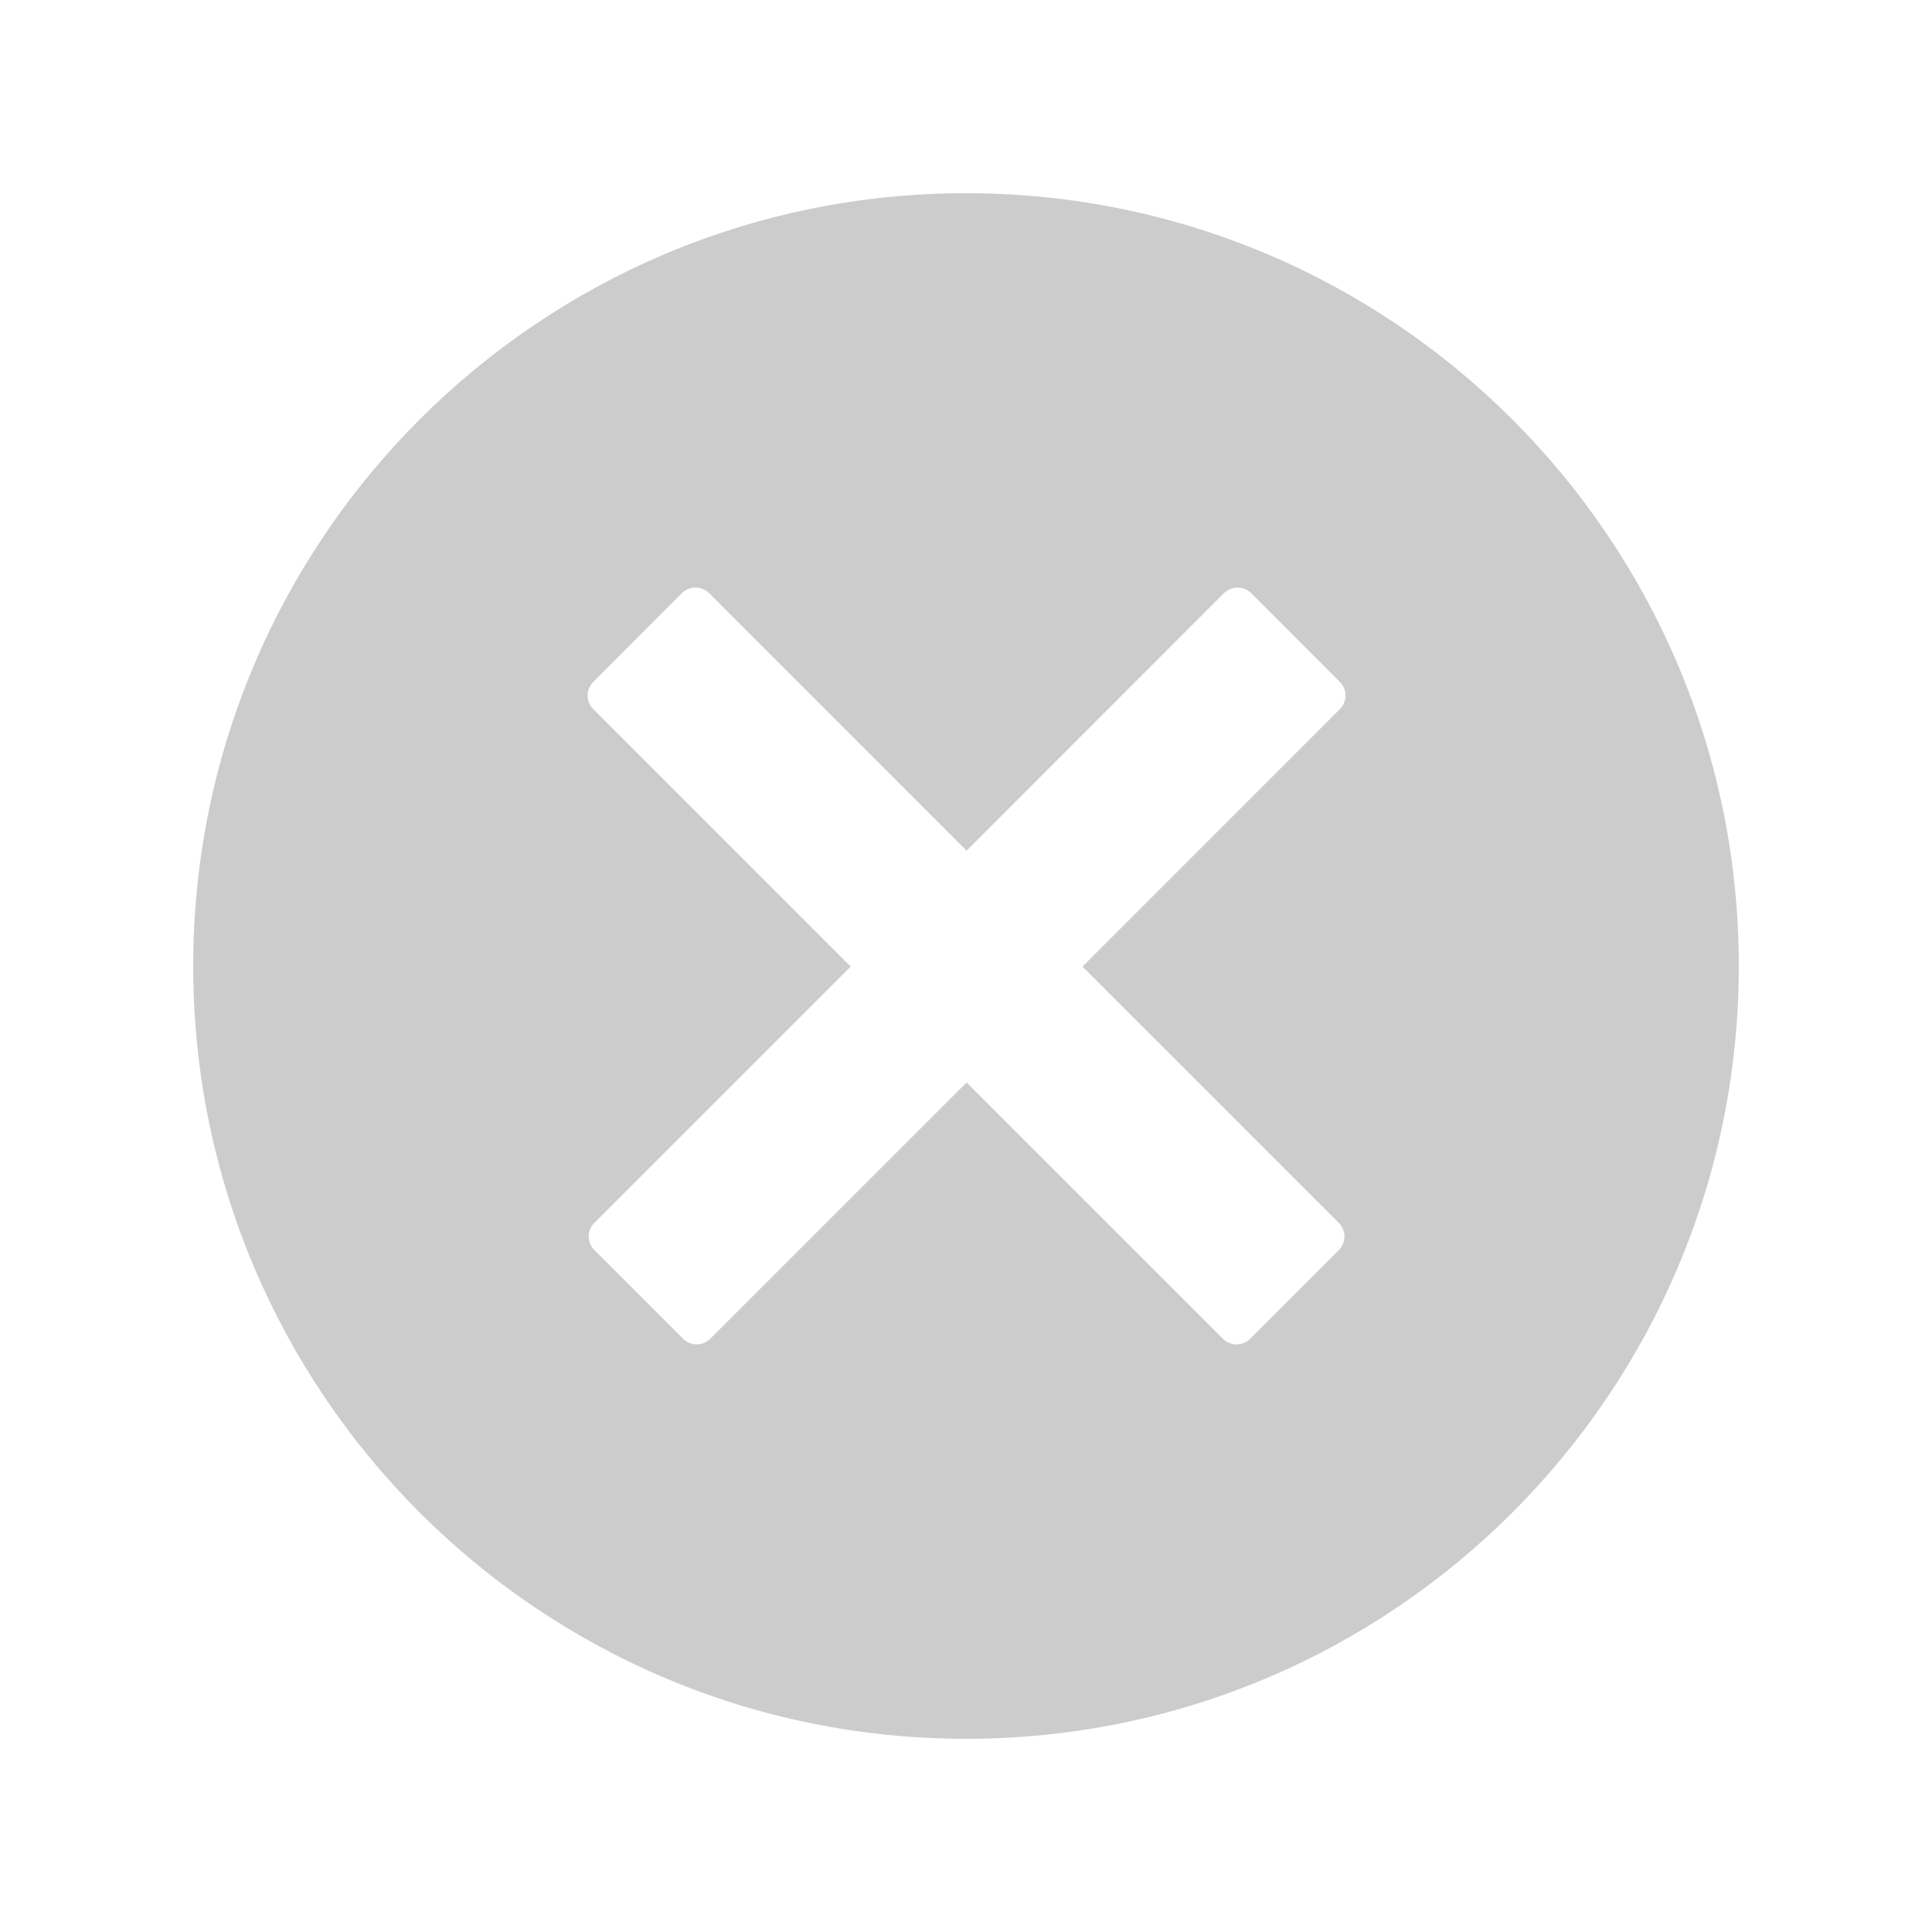
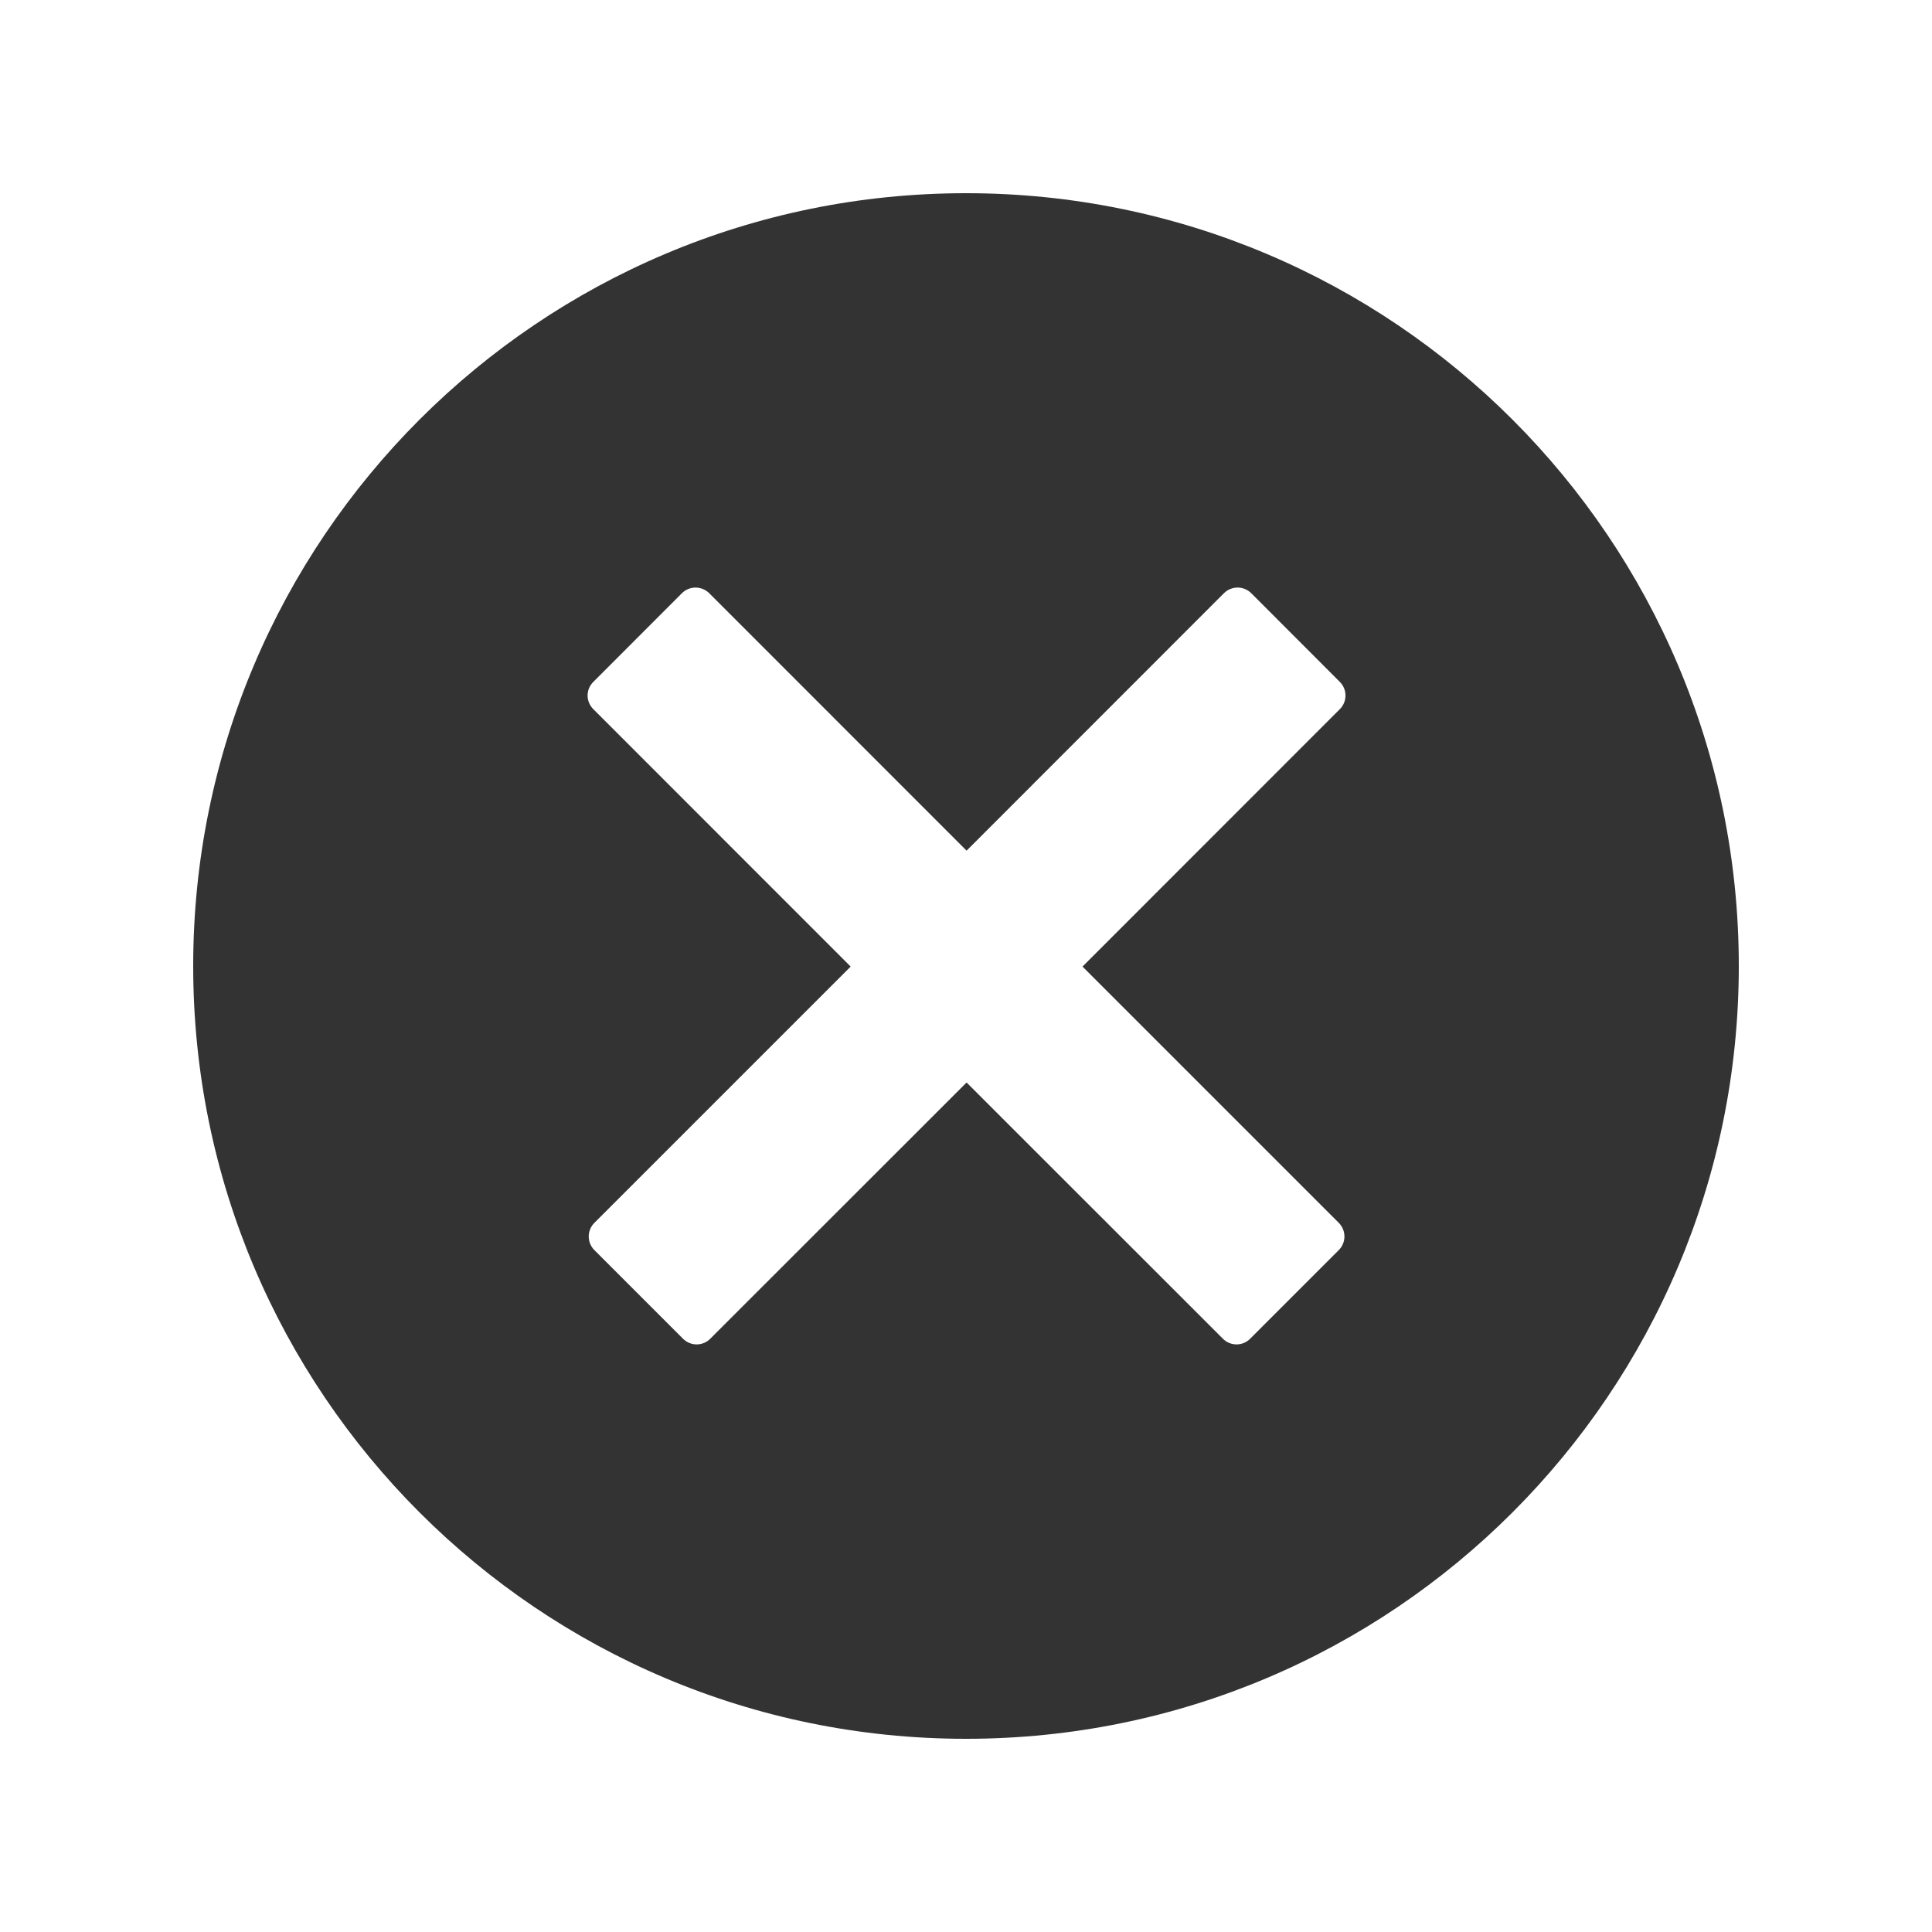
<svg xmlns="http://www.w3.org/2000/svg" width="20" height="20" viewBox="0 0 20 20" fill="none">
-   <path fill-rule="evenodd" clip-rule="evenodd" d="M10 18C14.418 18 18 14.418 18 10C18 5.582 14.418 2 10 2C5.582 2 2 5.582 2 10C2 14.418 5.582 18 10 18ZM6.142 7.059C6.063 7.137 6.063 7.263 6.142 7.341L8.806 10.006L6.153 12.659C6.075 12.737 6.075 12.863 6.153 12.941L7.07 13.858C7.149 13.937 7.275 13.937 7.353 13.858L10.006 11.206L12.659 13.858C12.737 13.937 12.864 13.937 12.942 13.858L13.859 12.941C13.937 12.863 13.937 12.737 13.859 12.659L11.206 10.006L13.87 7.341C13.948 7.263 13.948 7.137 13.87 7.059L12.953 6.141C12.875 6.063 12.748 6.063 12.67 6.141L10.006 8.806L7.342 6.141C7.263 6.063 7.137 6.063 7.059 6.141L6.142 7.059Z" fill="#CCCCCC" />
+   <path fill-rule="evenodd" clip-rule="evenodd" d="M10 18C14.418 18 18 14.418 18 10C18 5.582 14.418 2 10 2C5.582 2 2 5.582 2 10C2 14.418 5.582 18 10 18ZM6.142 7.059C6.063 7.137 6.063 7.263 6.142 7.341L8.806 10.006L6.153 12.659C6.075 12.737 6.075 12.863 6.153 12.941L7.07 13.858C7.149 13.937 7.275 13.937 7.353 13.858L10.006 11.206L12.659 13.858C12.737 13.937 12.864 13.937 12.942 13.858L13.859 12.941C13.937 12.863 13.937 12.737 13.859 12.659L11.206 10.006L13.87 7.341C13.948 7.263 13.948 7.137 13.87 7.059L12.953 6.141C12.875 6.063 12.748 6.063 12.67 6.141L10.006 8.806L7.342 6.141C7.263 6.063 7.137 6.063 7.059 6.141L6.142 7.059Z" fill="#333333" />
</svg>
